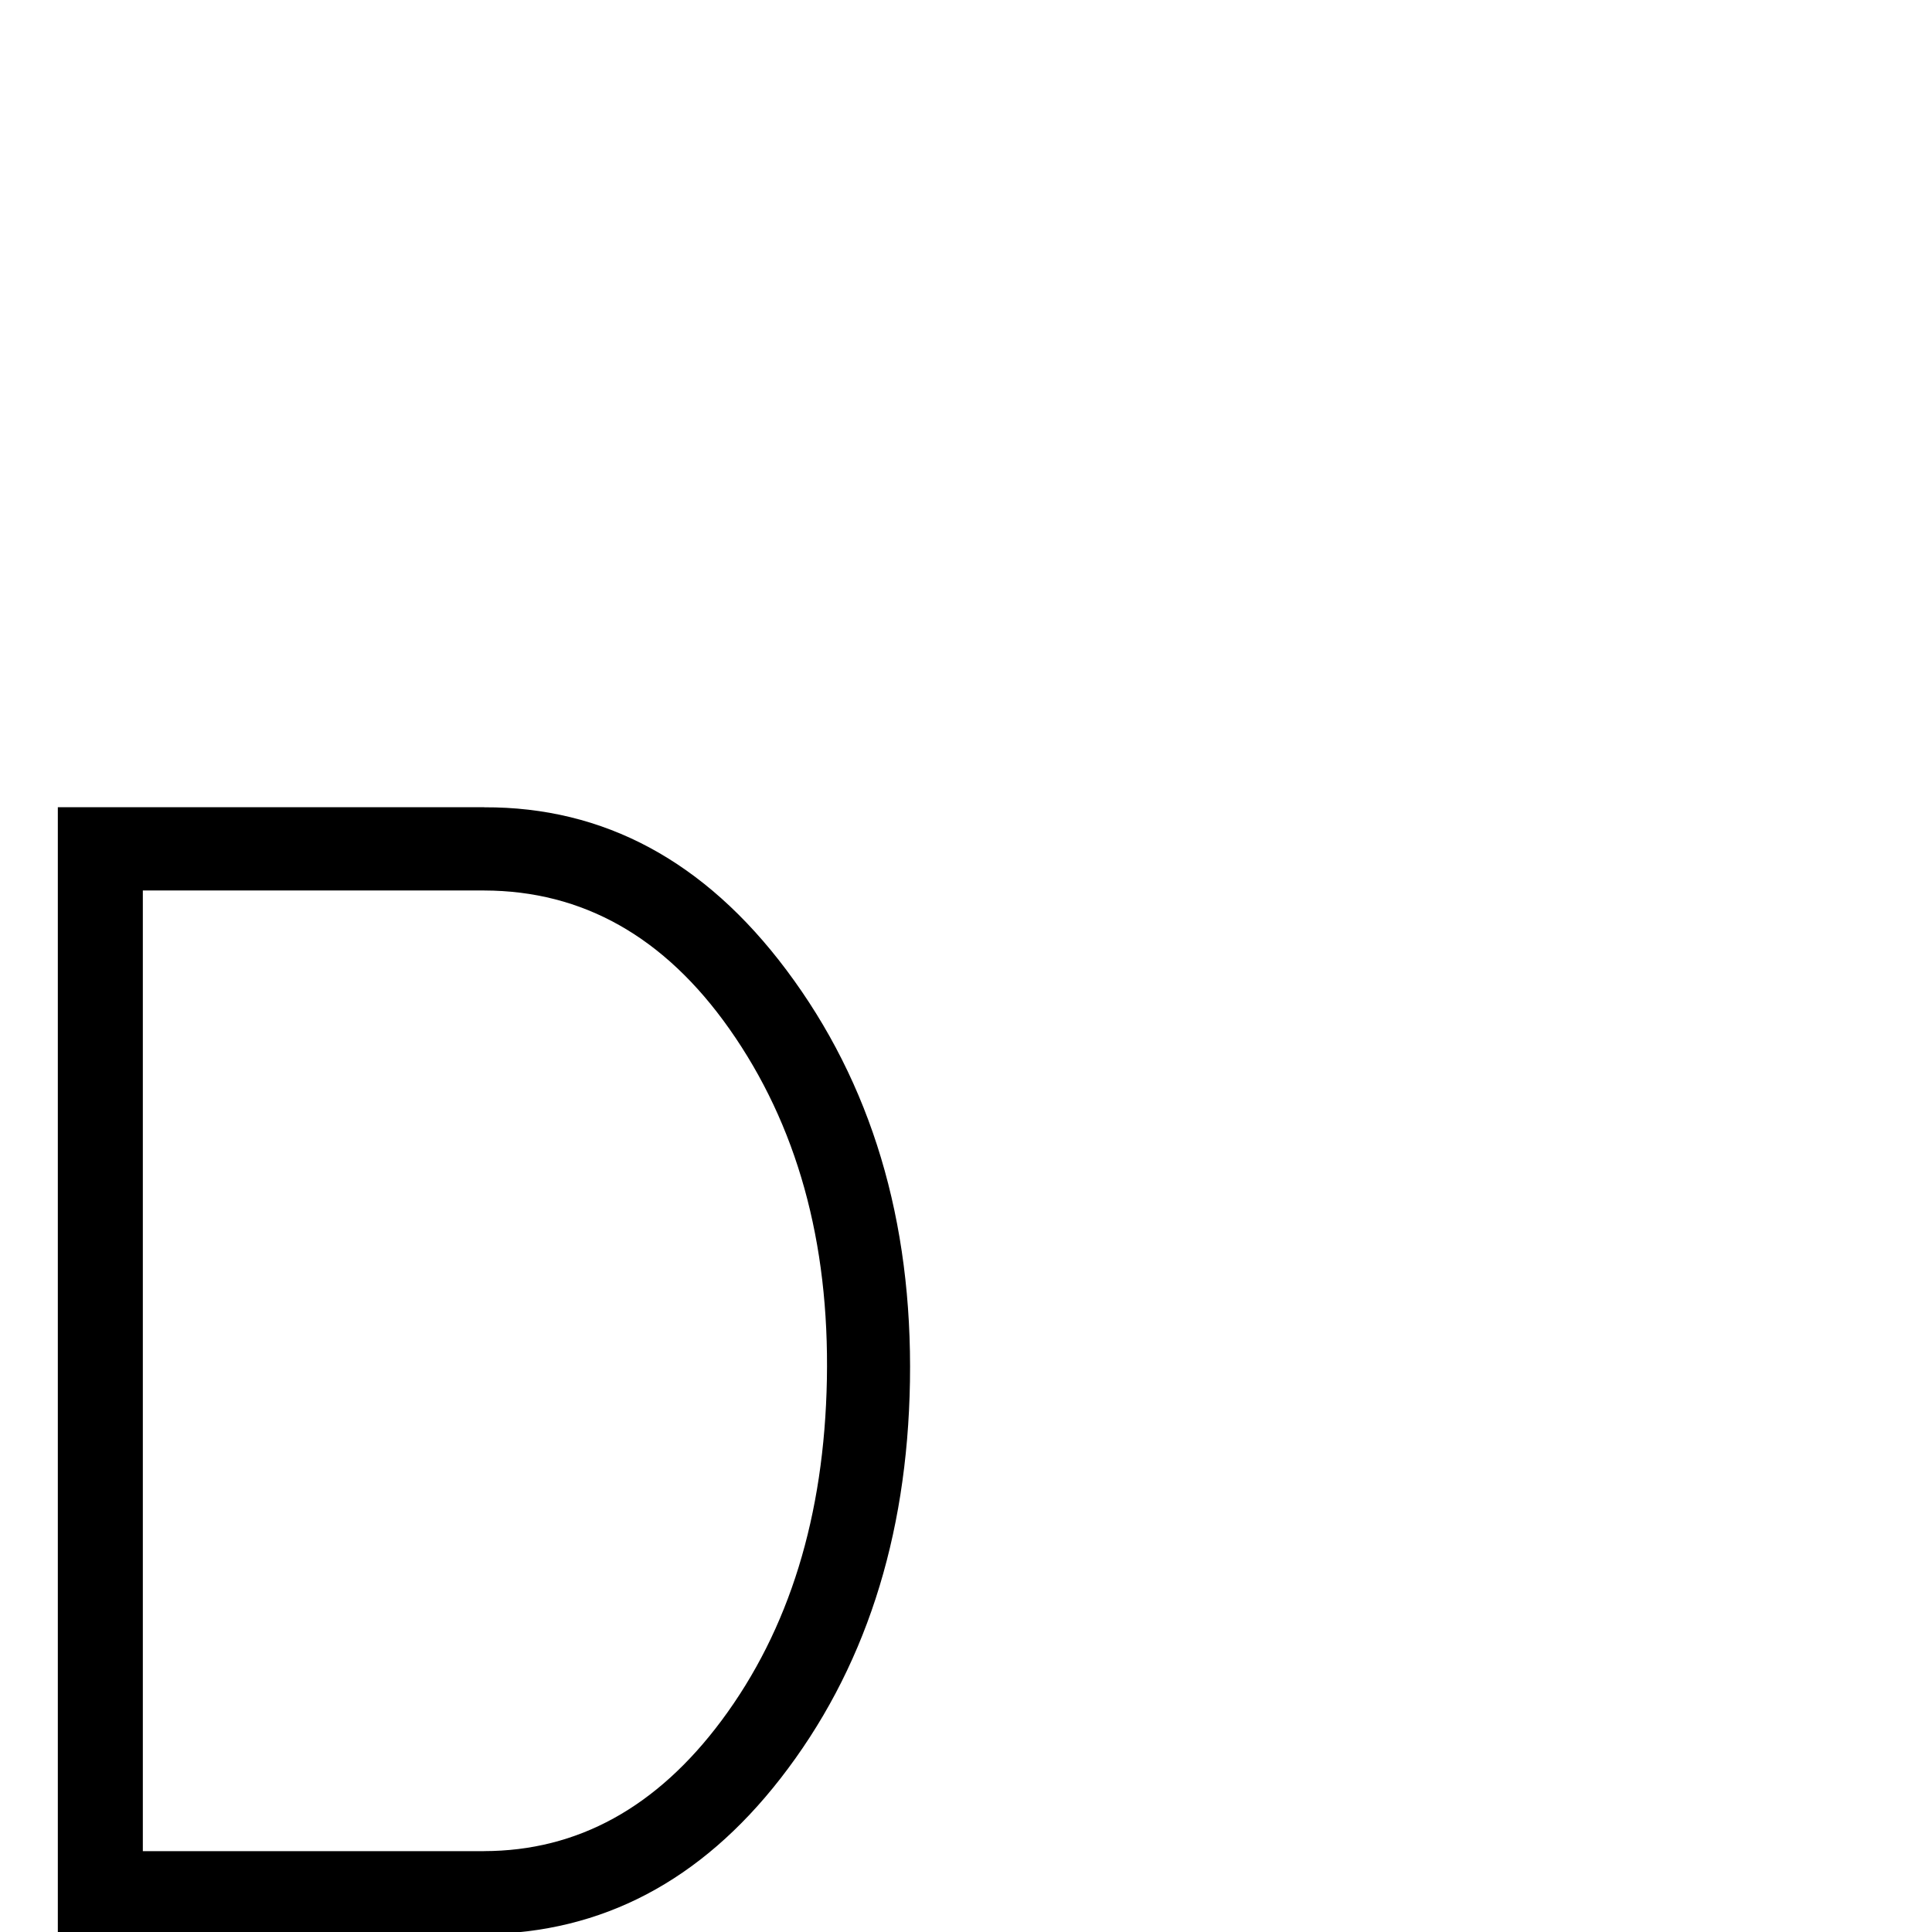
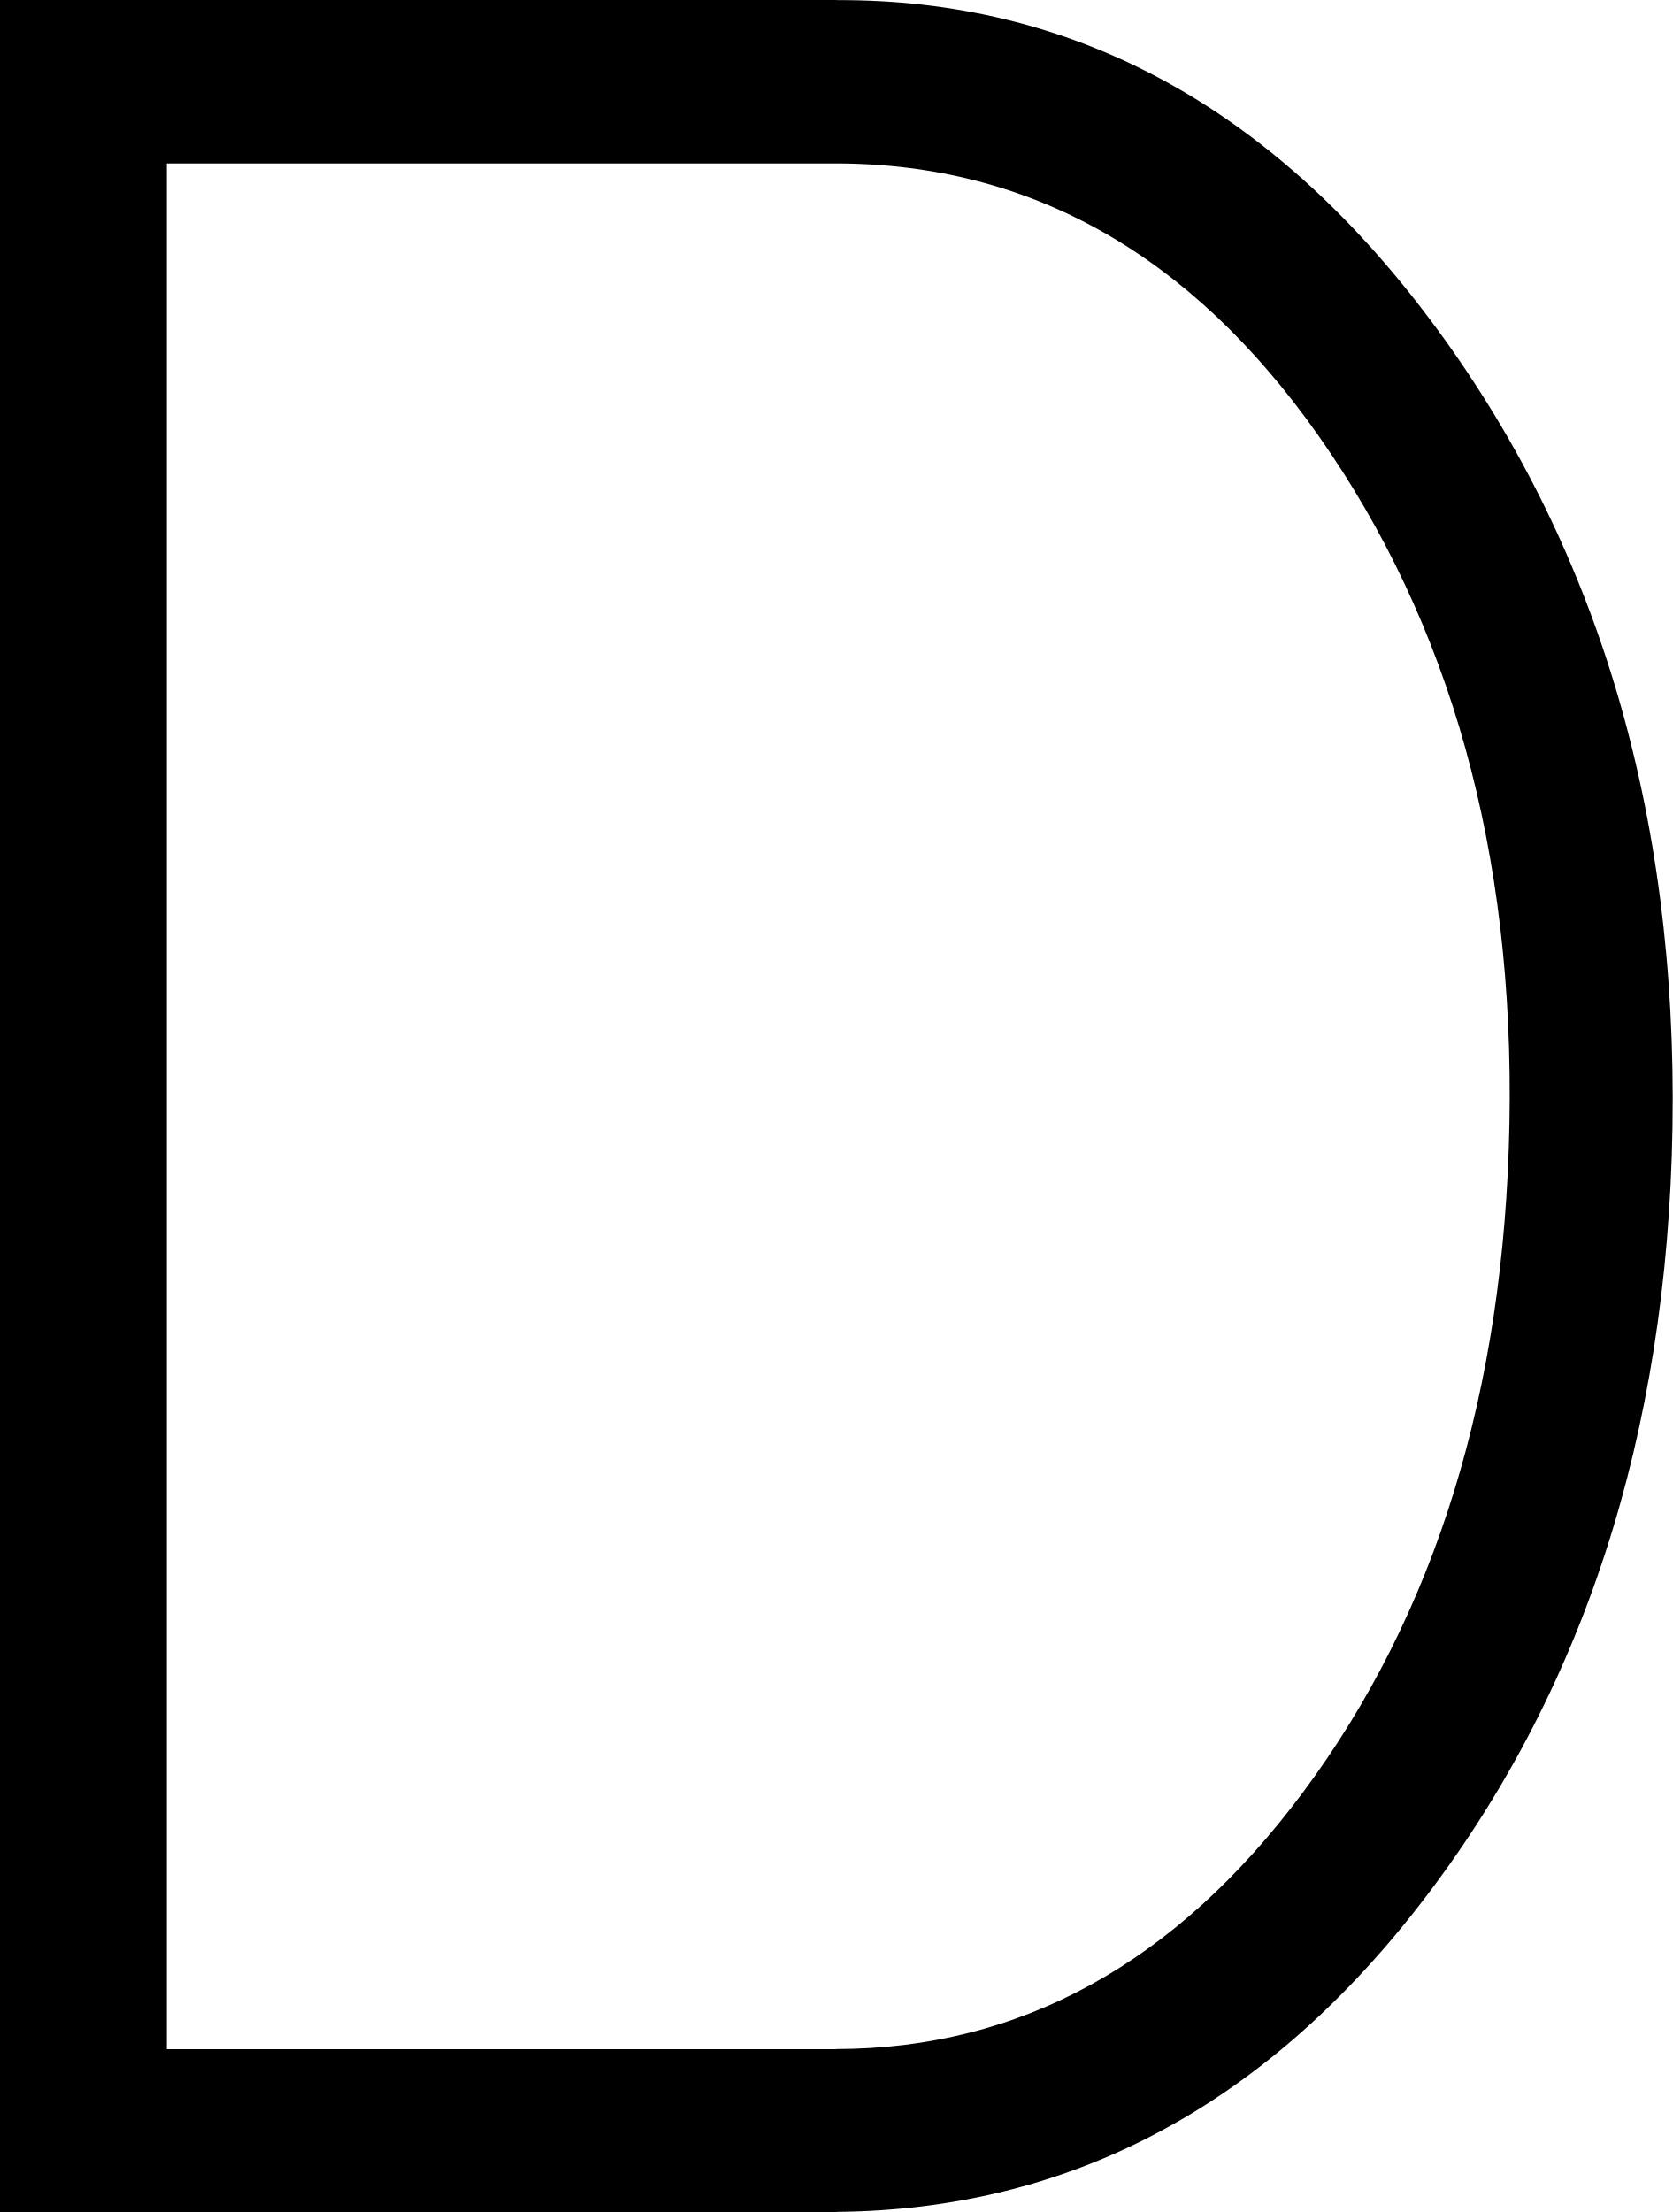
- <svg xmlns="http://www.w3.org/2000/svg" version="1.1" width="100" height="100" viewBox="0 -200 1000 1000" id="svg2989">
+ <svg xmlns="http://www.w3.org/2000/svg" version="1.1" width="44.112" height="58.328" viewBox="0 -200 441.121 583.281" id="svg2989">
  <defs id="defs2997" />
-   <path d="m 29.932,217.824 0,540.344 0,40.656 0,2.281 220.75,0 0,-0.031 c 60.826,-0.577 111.936,-27.41 153.312,-80.562 43.333,-55.667 65.667,-124.167 67,-205.5 1.333,-83.333 -20,-154.333 -64,-213 -42.269,-56.358 -94.388,-84.4 -156.344,-84.156 l 0,-0.031 -176.719,-5e-5 -19.562,0 -24.438,0 z m 44,43.094 176.563,0 0.156,0 c 51.009,0.134 93.293,23.984 126.844,71.594 35,49.667 51.833,110.167 50.5,181.5 -1.333,70.667 -19.5,129.5 -54.5,176.5 -33.515,45.006 -74.508,67.55 -123,67.625 l 0,0.031 -176.563,0 0,-497.25 z" id="rect3594" style="fill:#000000;fill-opacity:1;fill-rule:evenodd;stroke:none" />
+   <path d="M 0,-200 0,340.344 0,381 l 0,2.281 220.75,0 0,-0.031 c 60.826,-0.577 111.936,-27.41 153.312,-80.562 43.333,-55.667 65.667,-124.167 67,-205.5 1.333,-83.333 -20,-154.333 -64,-213 -42.269,-56.358 -94.388,-84.4 -156.344,-84.156 l 0,-0.031 L 44,-200 24.438,-200 0,-200 z m 44,43.094 176.562,0 0.156,0 c 51.009,0.134 93.293,23.984 126.844,71.594 35,49.667 51.833,110.167 50.5,181.5 -1.333,70.667 -19.5,129.5 -54.5,176.5 -33.515,45.006 -74.508,67.55 -123,67.625 l 0,0.031 -176.562,0 0,-497.25 z" id="rect3594" style="fill:#000000;fill-opacity:1;fill-rule:evenodd;stroke:none" />
</svg>
